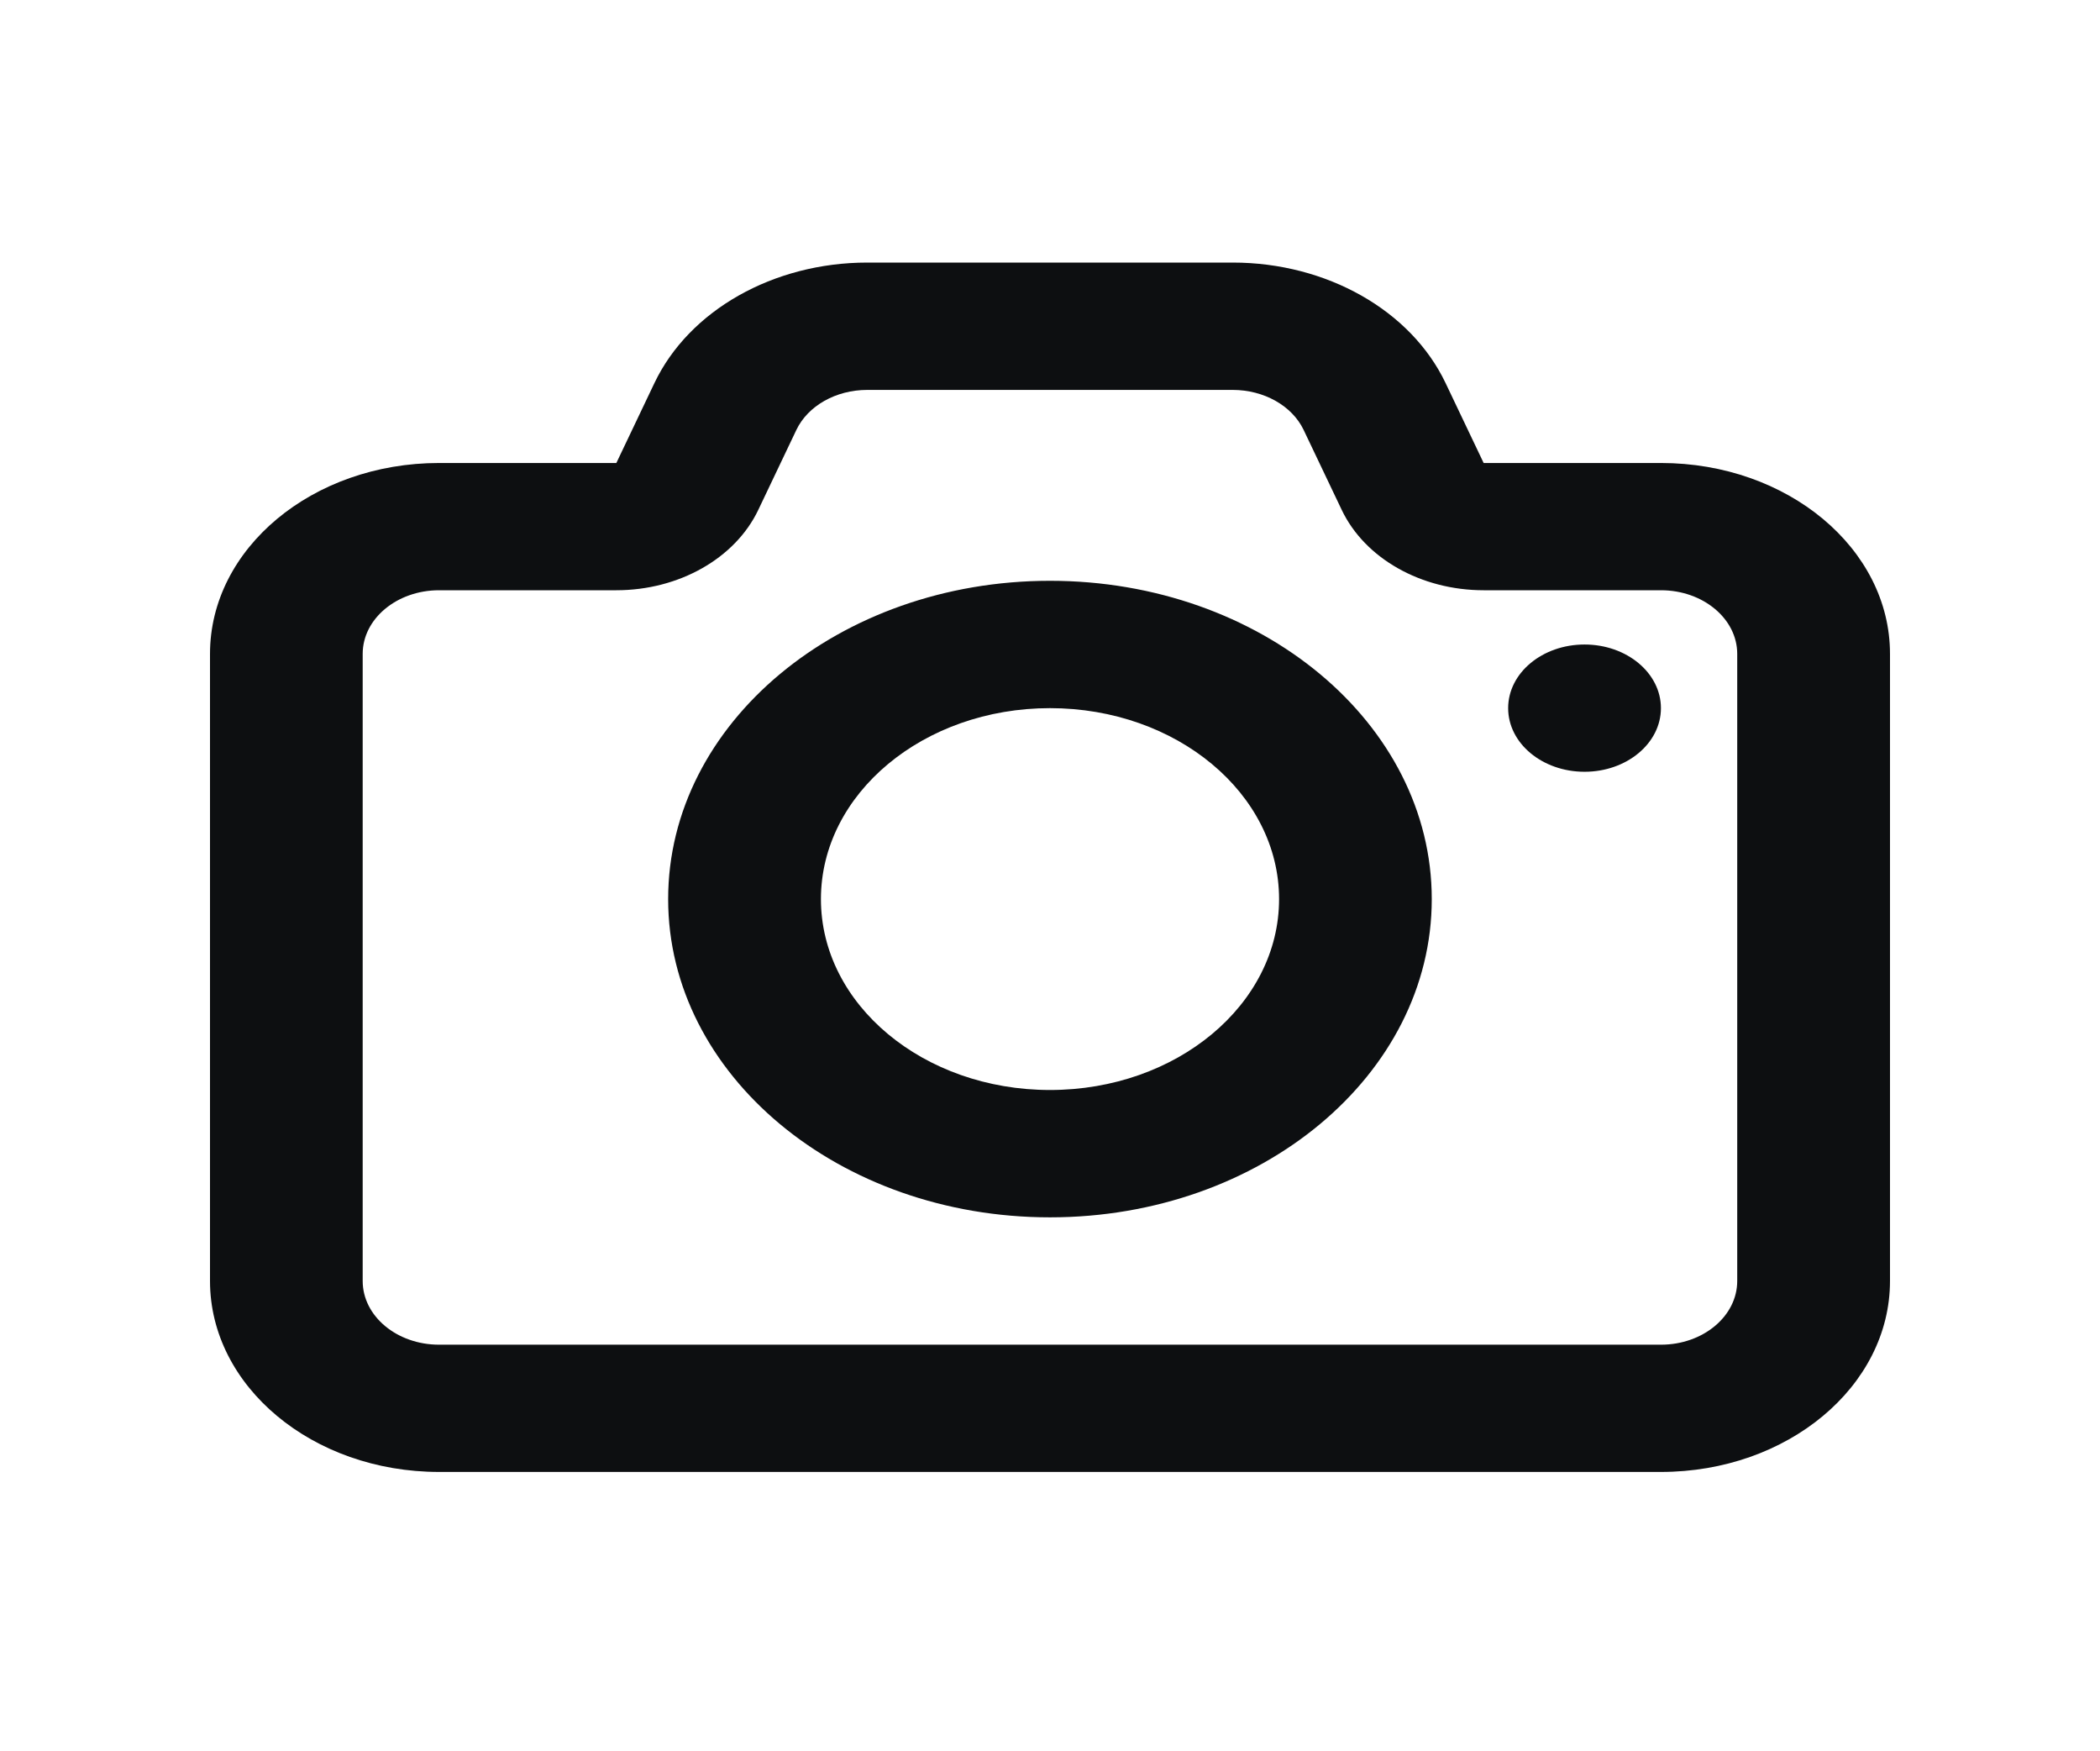
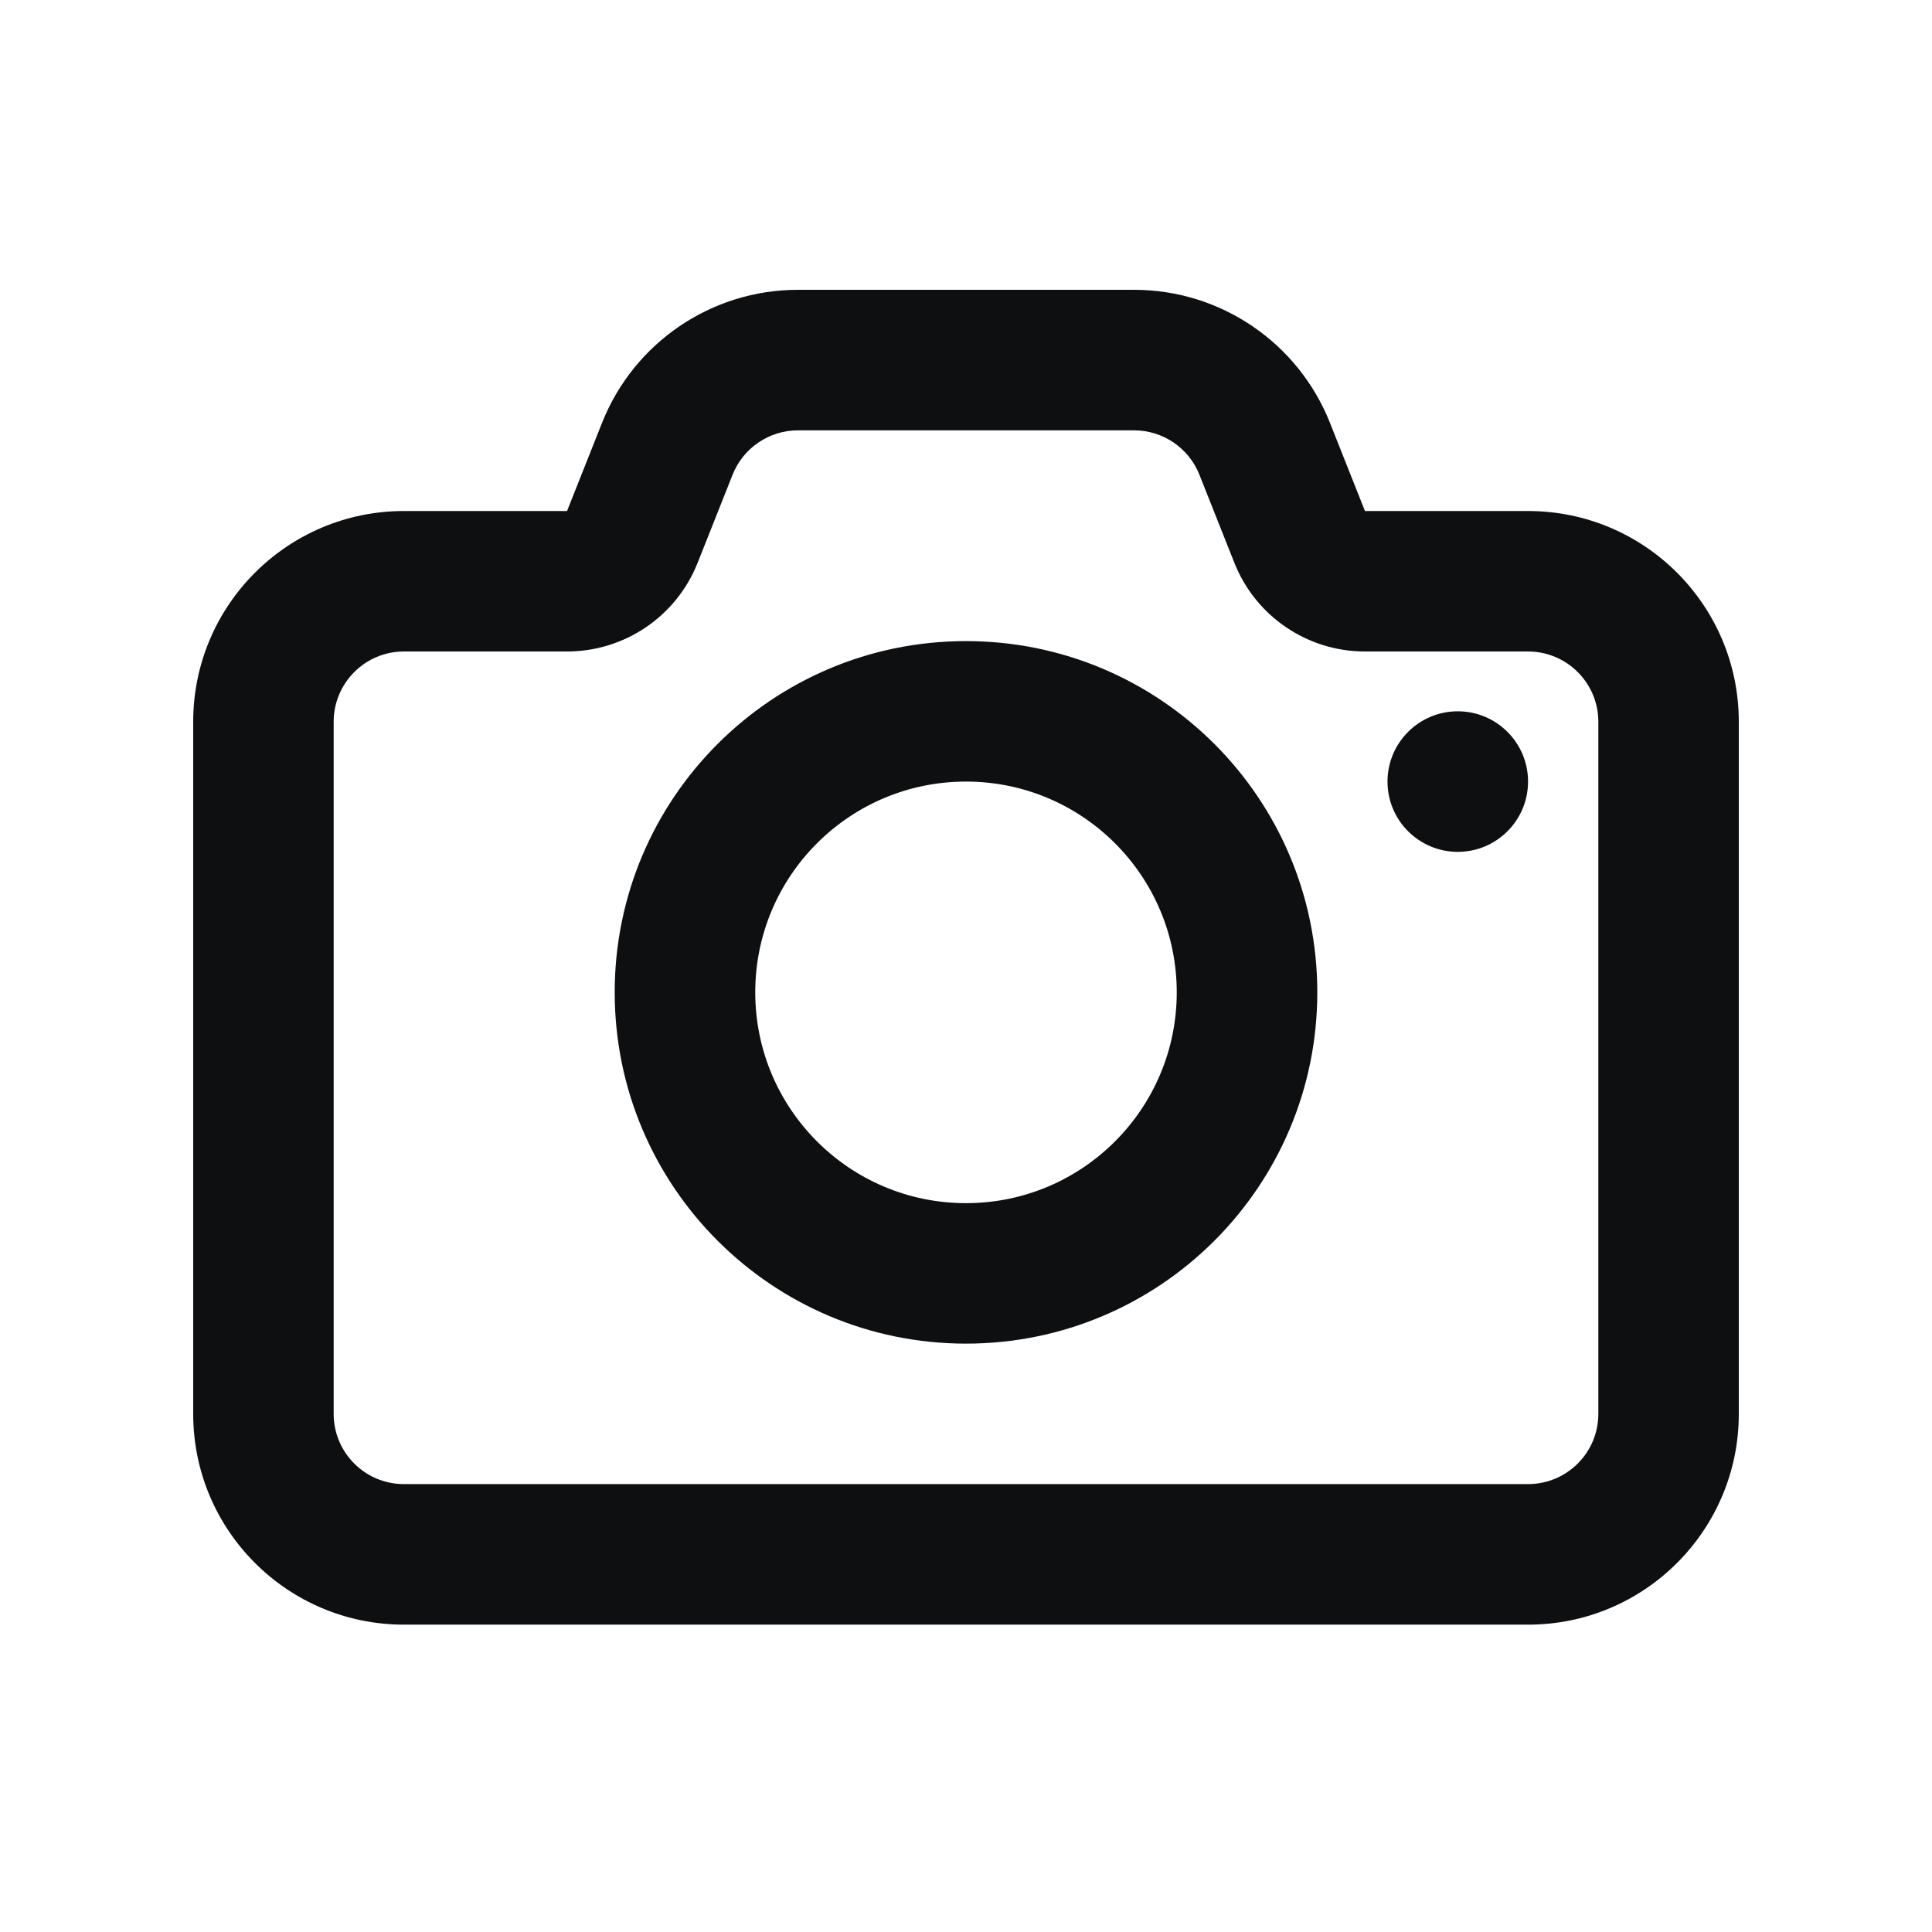
- <svg xmlns="http://www.w3.org/2000/svg" width="24" height="20" viewBox="0 0 24 20" fill="none">
-   <path fill-rule="evenodd" clip-rule="evenodd" d="M9.912 4.455C9.554 4.455 9.233 4.636 9.101 4.913L8.666 5.826C8.402 6.38 7.759 6.744 7.044 6.744H5.018C4.536 6.744 4.145 7.07 4.145 7.471V14.636C4.145 15.038 4.536 15.364 5.018 15.364H18.982C19.464 15.364 19.854 15.038 19.854 14.636V7.471C19.854 7.07 19.464 6.744 18.982 6.744H16.956C16.241 6.744 15.598 6.38 15.334 5.826L14.899 4.913C14.767 4.636 14.445 4.455 14.088 4.455H9.912ZM7.479 4.377C7.875 3.546 8.839 3 9.912 3H14.088C15.161 3 16.125 3.546 16.521 4.377L16.956 5.29L18.982 5.29C20.428 5.29 21.6 6.266 21.6 7.471V14.636C21.6 15.841 20.428 16.818 18.982 16.818H5.018C3.572 16.818 2.4 15.841 2.4 14.636V7.471C2.4 6.266 3.572 5.29 5.018 5.29H7.044L7.479 4.377ZM12 8.091C10.554 8.091 9.382 9.068 9.382 10.273C9.382 11.478 10.554 12.454 12 12.454C13.446 12.454 14.618 11.478 14.618 10.273C14.618 9.068 13.446 8.091 12 8.091ZM7.636 10.273C7.636 8.264 9.59 6.636 12 6.636C14.41 6.636 16.363 8.264 16.363 10.273C16.363 12.281 14.41 13.909 12 13.909C9.59 13.909 7.636 12.281 7.636 10.273ZM18.109 8.818C18.591 8.818 18.982 8.493 18.982 8.091C18.982 7.689 18.591 7.364 18.109 7.364C17.627 7.364 17.236 7.689 17.236 8.091C17.236 8.493 17.627 8.818 18.109 8.818Z" fill="#0D0F11" />
+ <svg xmlns="http://www.w3.org/2000/svg" width="24" height="24" viewBox="0 0 24 24" fill="none">
+   <path fill-rule="evenodd" clip-rule="evenodd" d="M9.912 5.346C9.555 5.346 9.233 5.564 9.101 5.896L8.666 6.992C8.402 7.657 7.759 8.093 7.044 8.093H5.018C4.536 8.093 4.145 8.484 4.145 8.966V17.564C4.145 18.046 4.536 18.436 5.018 18.436H18.982C19.464 18.436 19.855 18.046 19.855 17.564V8.966C19.855 8.484 19.464 8.093 18.982 8.093H16.956C16.241 8.093 15.598 7.657 15.334 6.992L14.899 5.896C14.767 5.564 14.445 5.346 14.088 5.346H9.912ZM7.479 5.252C7.875 4.255 8.839 3.6 9.912 3.6H14.088C15.161 3.6 16.125 4.255 16.521 5.252L16.956 6.348L18.982 6.348C20.428 6.348 21.6 7.52 21.6 8.966V17.564C21.6 19.01 20.428 20.182 18.982 20.182H5.018C3.572 20.182 2.4 19.01 2.4 17.564V8.966C2.4 7.52 3.572 6.348 5.018 6.348H7.044L7.479 5.252ZM12 9.709C10.554 9.709 9.382 10.881 9.382 12.327C9.382 13.773 10.554 14.946 12 14.946C13.446 14.946 14.618 13.773 14.618 12.327C14.618 10.881 13.446 9.709 12 9.709ZM7.636 12.327C7.636 9.917 9.59 7.964 12 7.964C14.41 7.964 16.364 9.917 16.364 12.327C16.364 14.737 14.41 16.691 12 16.691C9.59 16.691 7.636 14.737 7.636 12.327ZM18.109 10.582C18.591 10.582 18.982 10.191 18.982 9.709C18.982 9.227 18.591 8.836 18.109 8.836C17.627 8.836 17.236 9.227 17.236 9.709C17.236 10.191 17.627 10.582 18.109 10.582Z" fill="#0D0F11" />
</svg>
